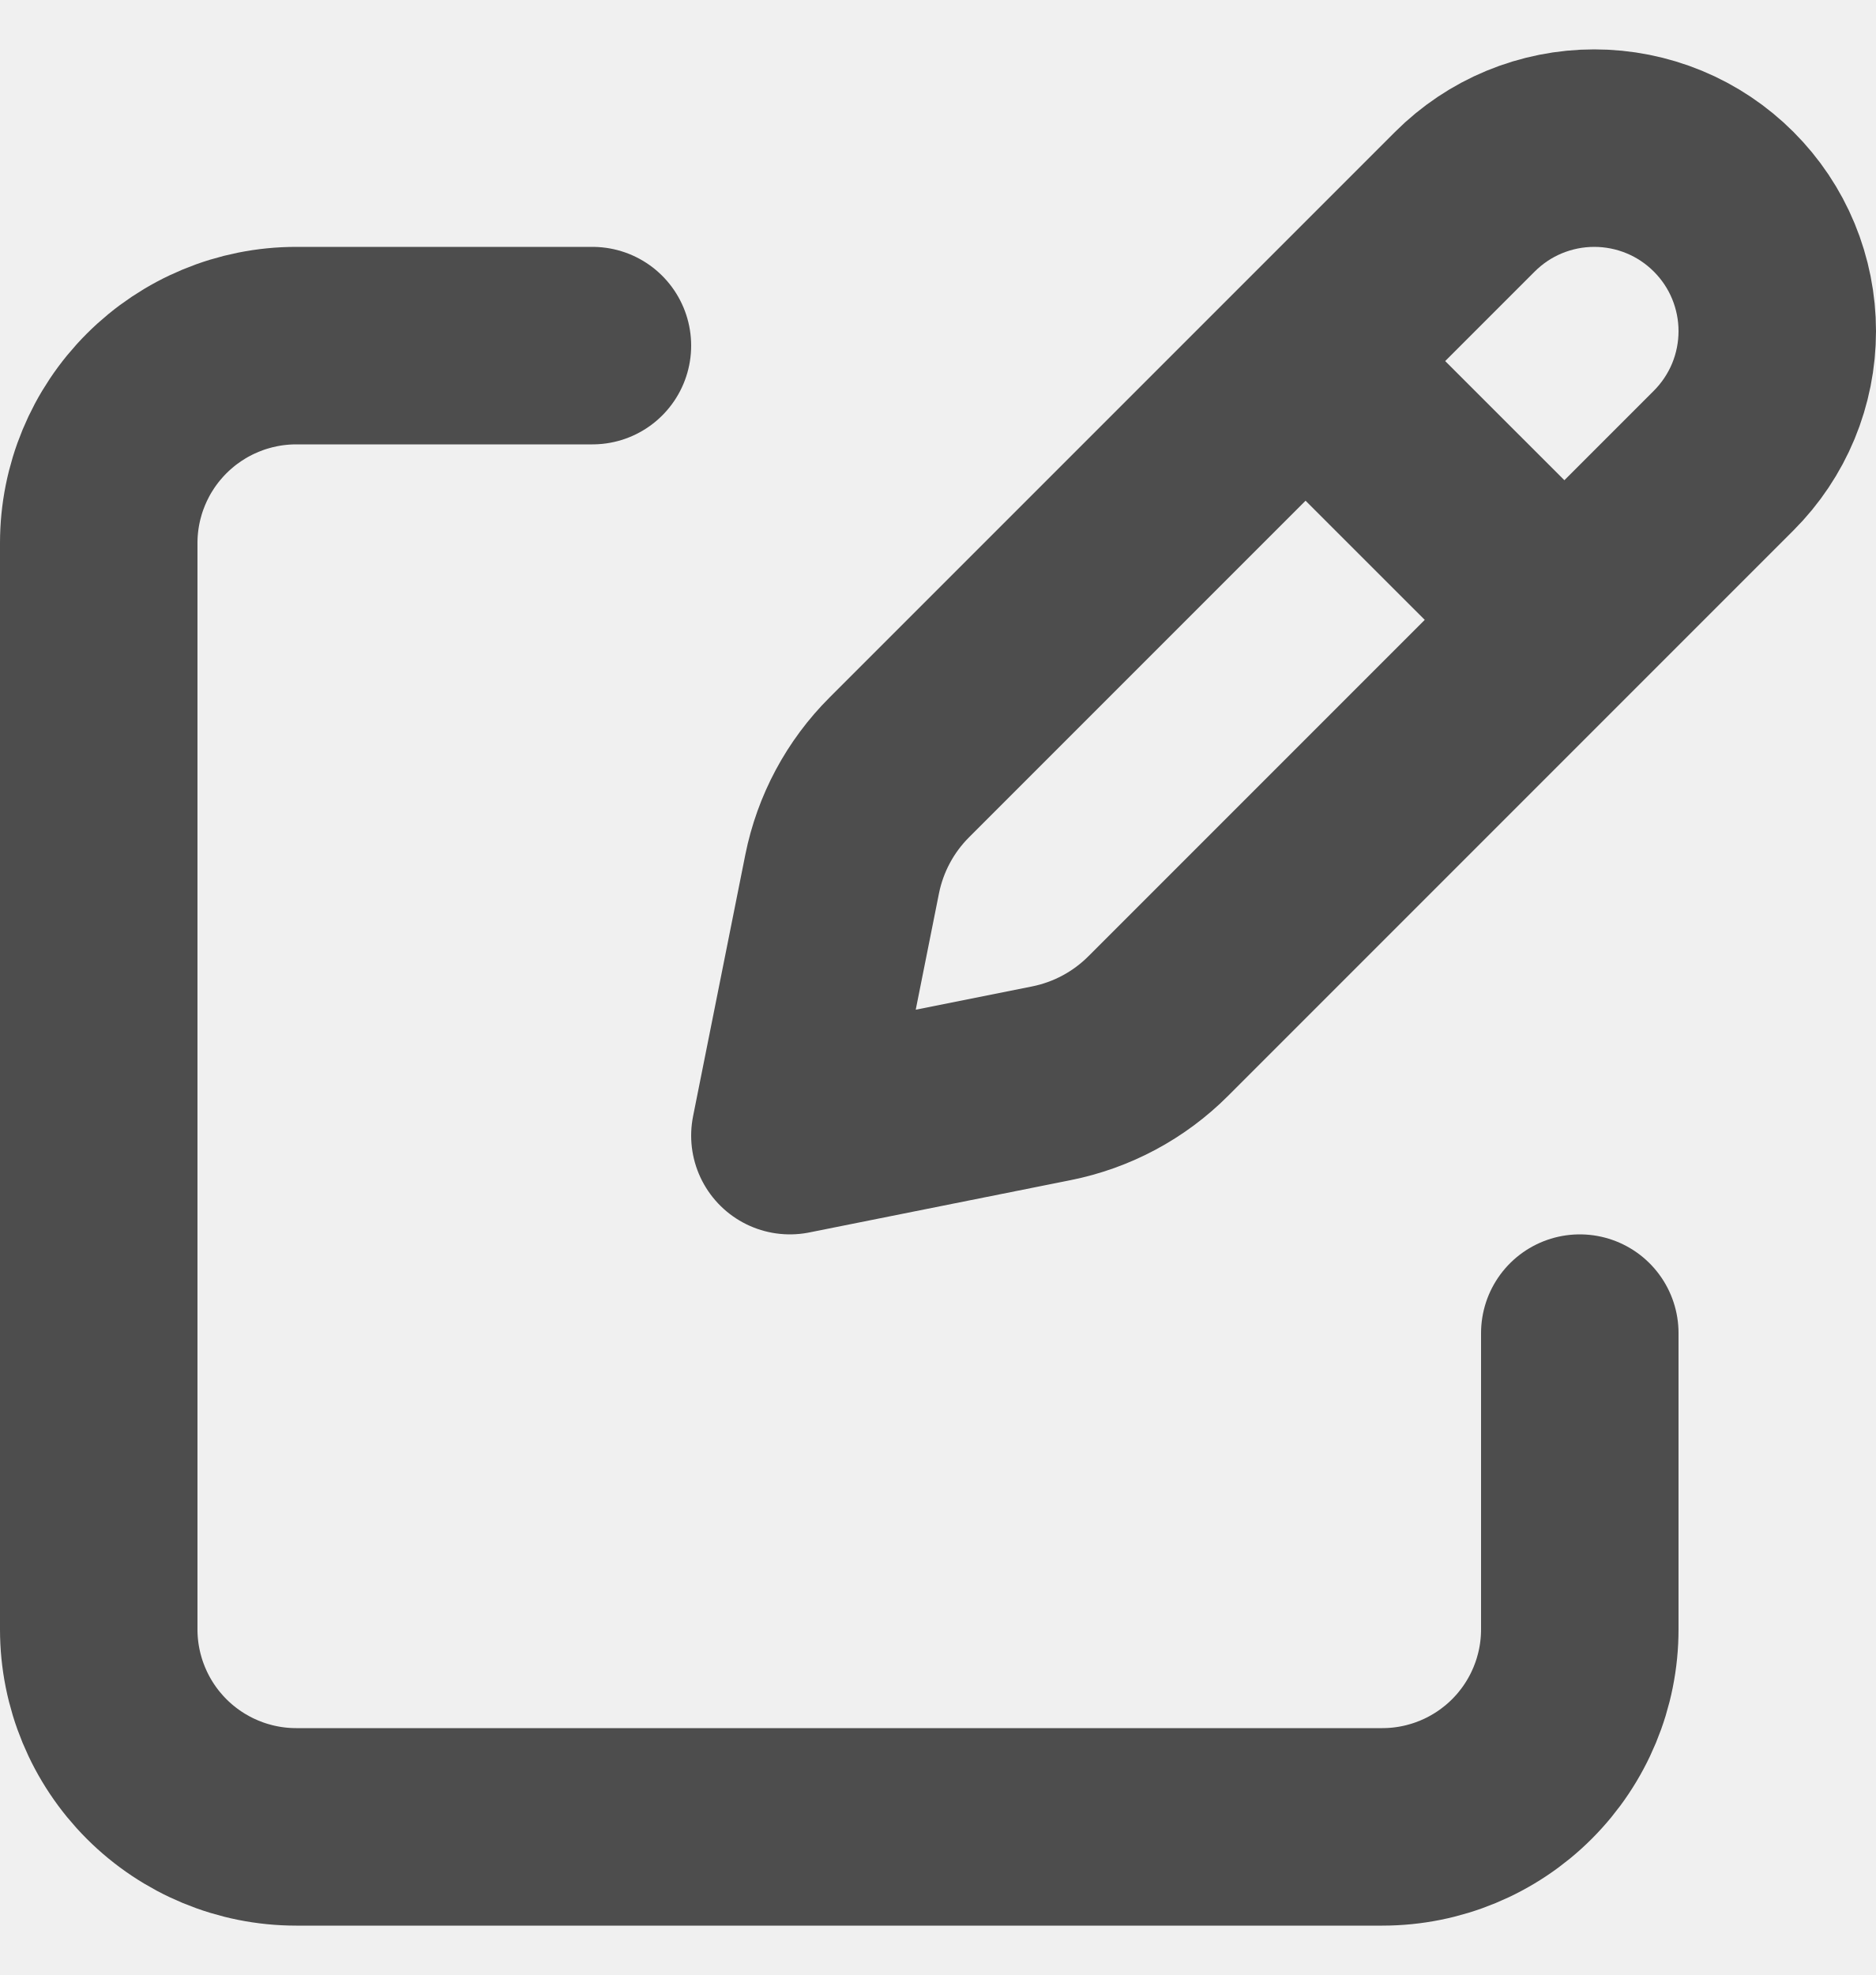
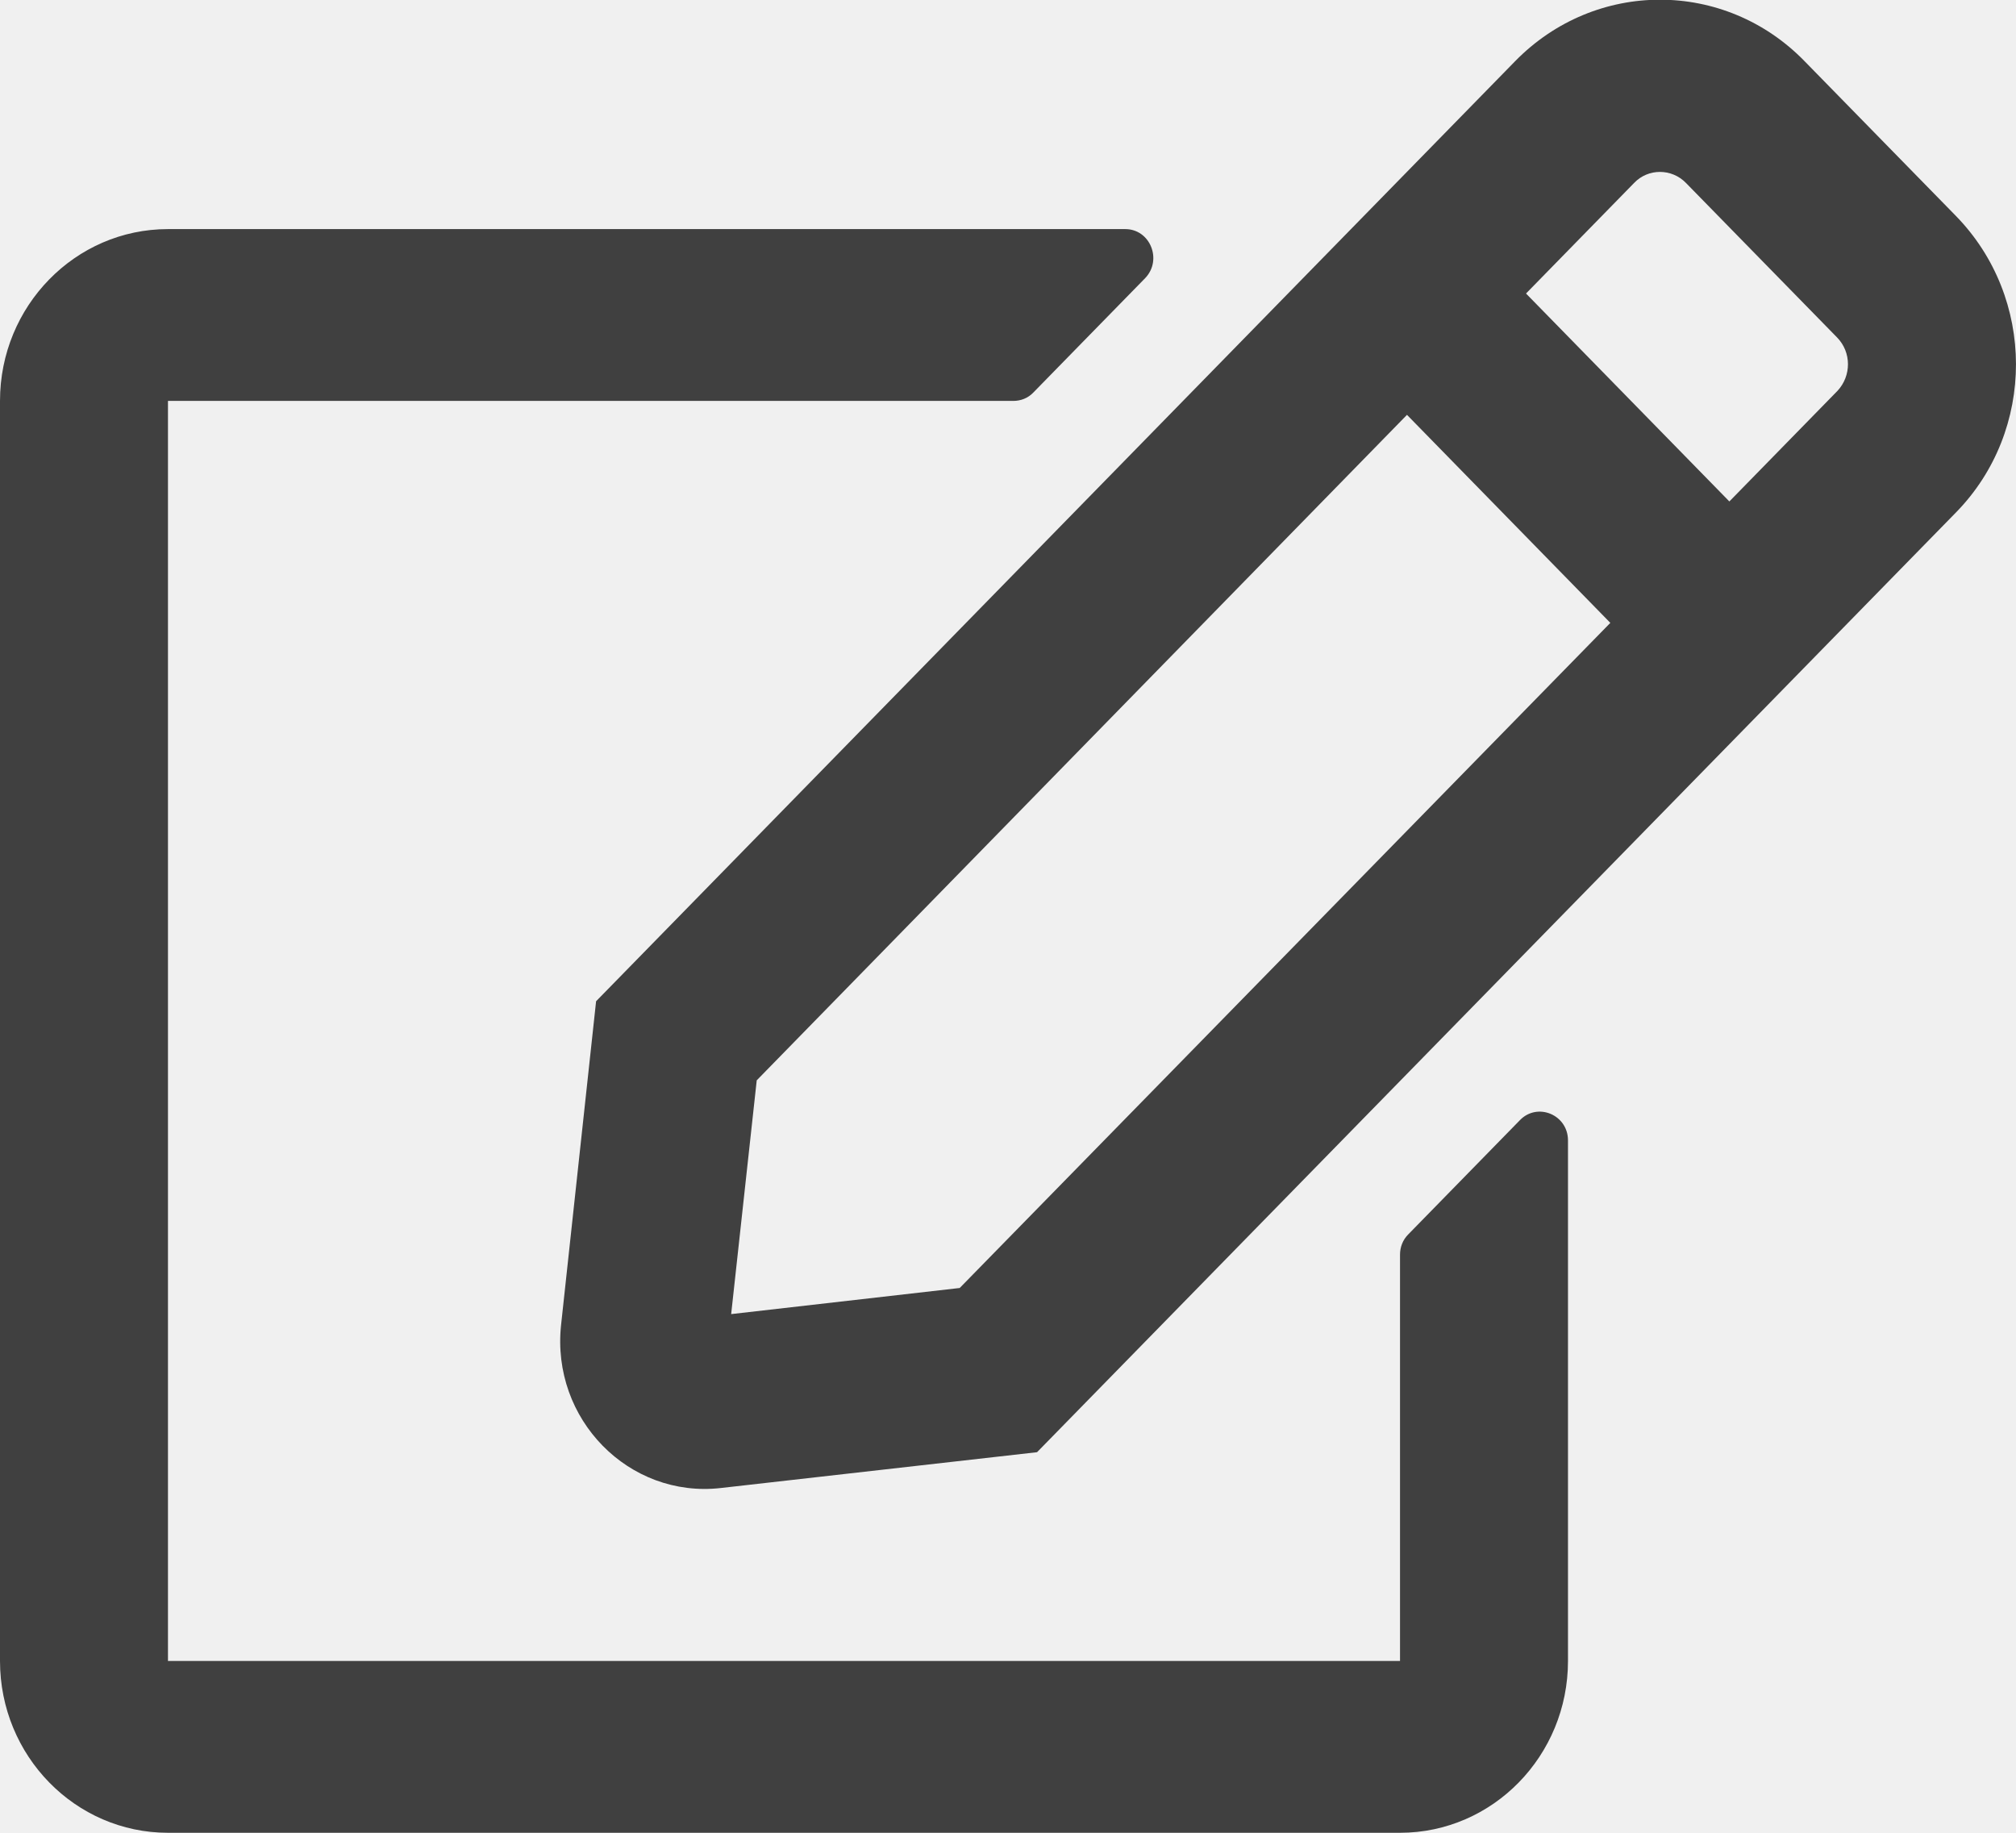
- <svg xmlns="http://www.w3.org/2000/svg" width="19" height="20" viewBox="0 0 19 20" fill="none">
-   <path d="M13.474 3.908L15.592 6.025M14.836 2.043L9.109 7.77C8.813 8.065 8.611 8.442 8.529 8.852L8 11.5L10.648 10.97C11.058 10.888 11.434 10.687 11.73 10.391L17.457 4.664C17.629 4.492 17.766 4.287 17.859 4.063C17.952 3.838 18 3.597 18 3.353C18 3.11 17.952 2.869 17.859 2.644C17.766 2.419 17.629 2.215 17.457 2.043C17.285 1.871 17.081 1.734 16.856 1.641C16.631 1.548 16.39 1.5 16.146 1.5C15.903 1.5 15.662 1.548 15.437 1.641C15.212 1.734 15.008 1.871 14.836 2.043V2.043Z" stroke="#4D4D4D" stroke-width="2" stroke-linecap="round" stroke-linejoin="round" />
-   <path d="M16 13.5V16.5C16 17.03 15.789 17.539 15.414 17.914C15.039 18.289 14.53 18.5 14 18.5H3C2.47 18.5 1.961 18.289 1.586 17.914C1.211 17.539 1 17.03 1 16.5V5.5C1 4.969 1.211 4.461 1.586 4.086C1.961 3.711 2.47 3.5 3 3.5H6" stroke="#4D4D4D" stroke-width="2" stroke-linecap="round" stroke-linejoin="round" />
+ <svg xmlns="http://www.w3.org/2000/svg" width="22" height="20" viewBox="0 0 22 20" fill="none">
+   <g clip-path="url(#clip0_963_3629)">
+     <path d="M15.366 13.472L16.588 12.222C16.779 12.027 17.111 12.164 17.111 12.445V18.125C17.111 19.16 16.29 20 15.278 20H1.833C0.821 20 0 19.16 0 18.125V4.375C0 3.34 0.821 2.5 1.833 2.5H12.28C12.551 2.5 12.688 2.836 12.497 3.035L11.275 4.285C11.218 4.344 11.141 4.375 11.057 4.375H1.833V18.125H15.278V13.691C15.278 13.609 15.308 13.531 15.366 13.472ZM21.347 5.59L11.317 15.847L7.864 16.238C6.864 16.351 6.012 15.488 6.123 14.457L6.505 10.926L16.534 0.668C17.409 -0.227 18.822 -0.227 19.693 0.668L21.343 2.355C22.218 3.25 22.218 4.699 21.347 5.59V5.59ZM17.573 6.797L15.354 4.527L8.258 11.789L7.979 14.34L10.473 14.055L17.573 6.797ZM20.048 3.683L18.398 1.996C18.242 1.836 17.986 1.836 17.833 1.996L16.653 3.203L18.872 5.472L20.052 4.265C20.205 4.101 20.205 3.844 20.048 3.683V3.683Z" fill="#404040" />
+   </g>
+   <defs>
+     <clipPath id="clip0_963_3629">
+       <rect width="22" height="20" fill="white" />
+     </clipPath>
+   </defs>
</svg>
